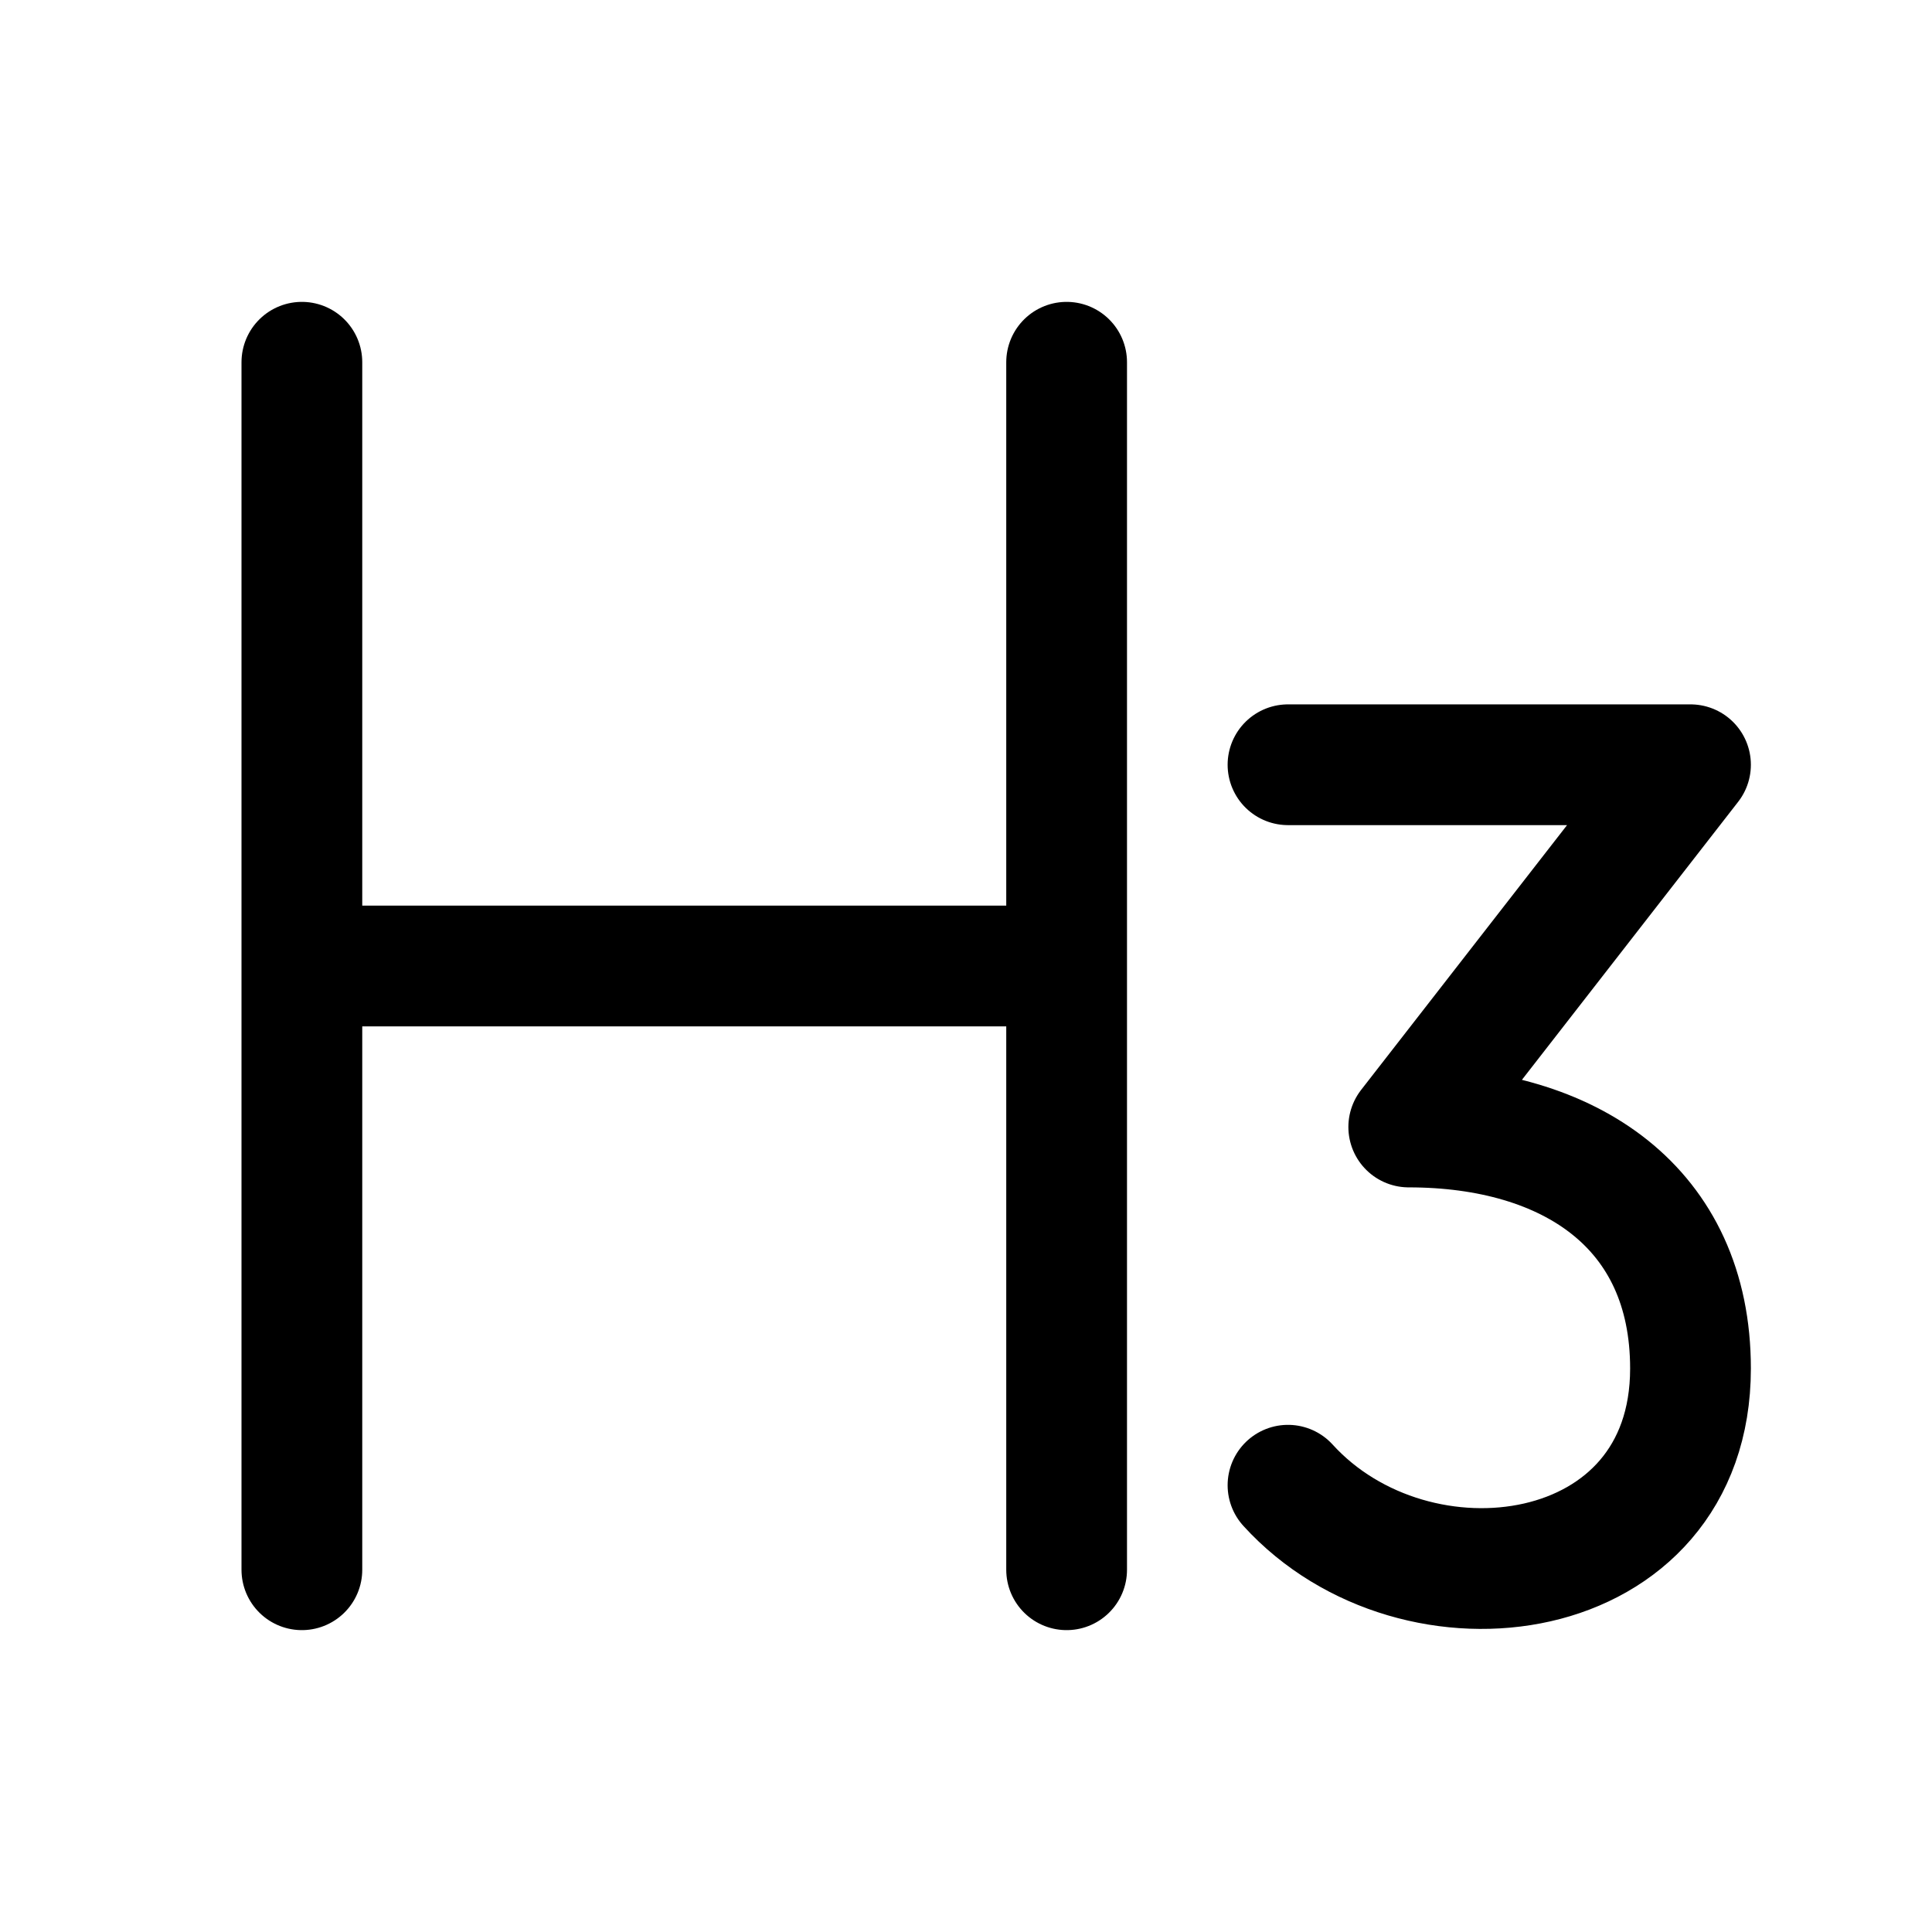
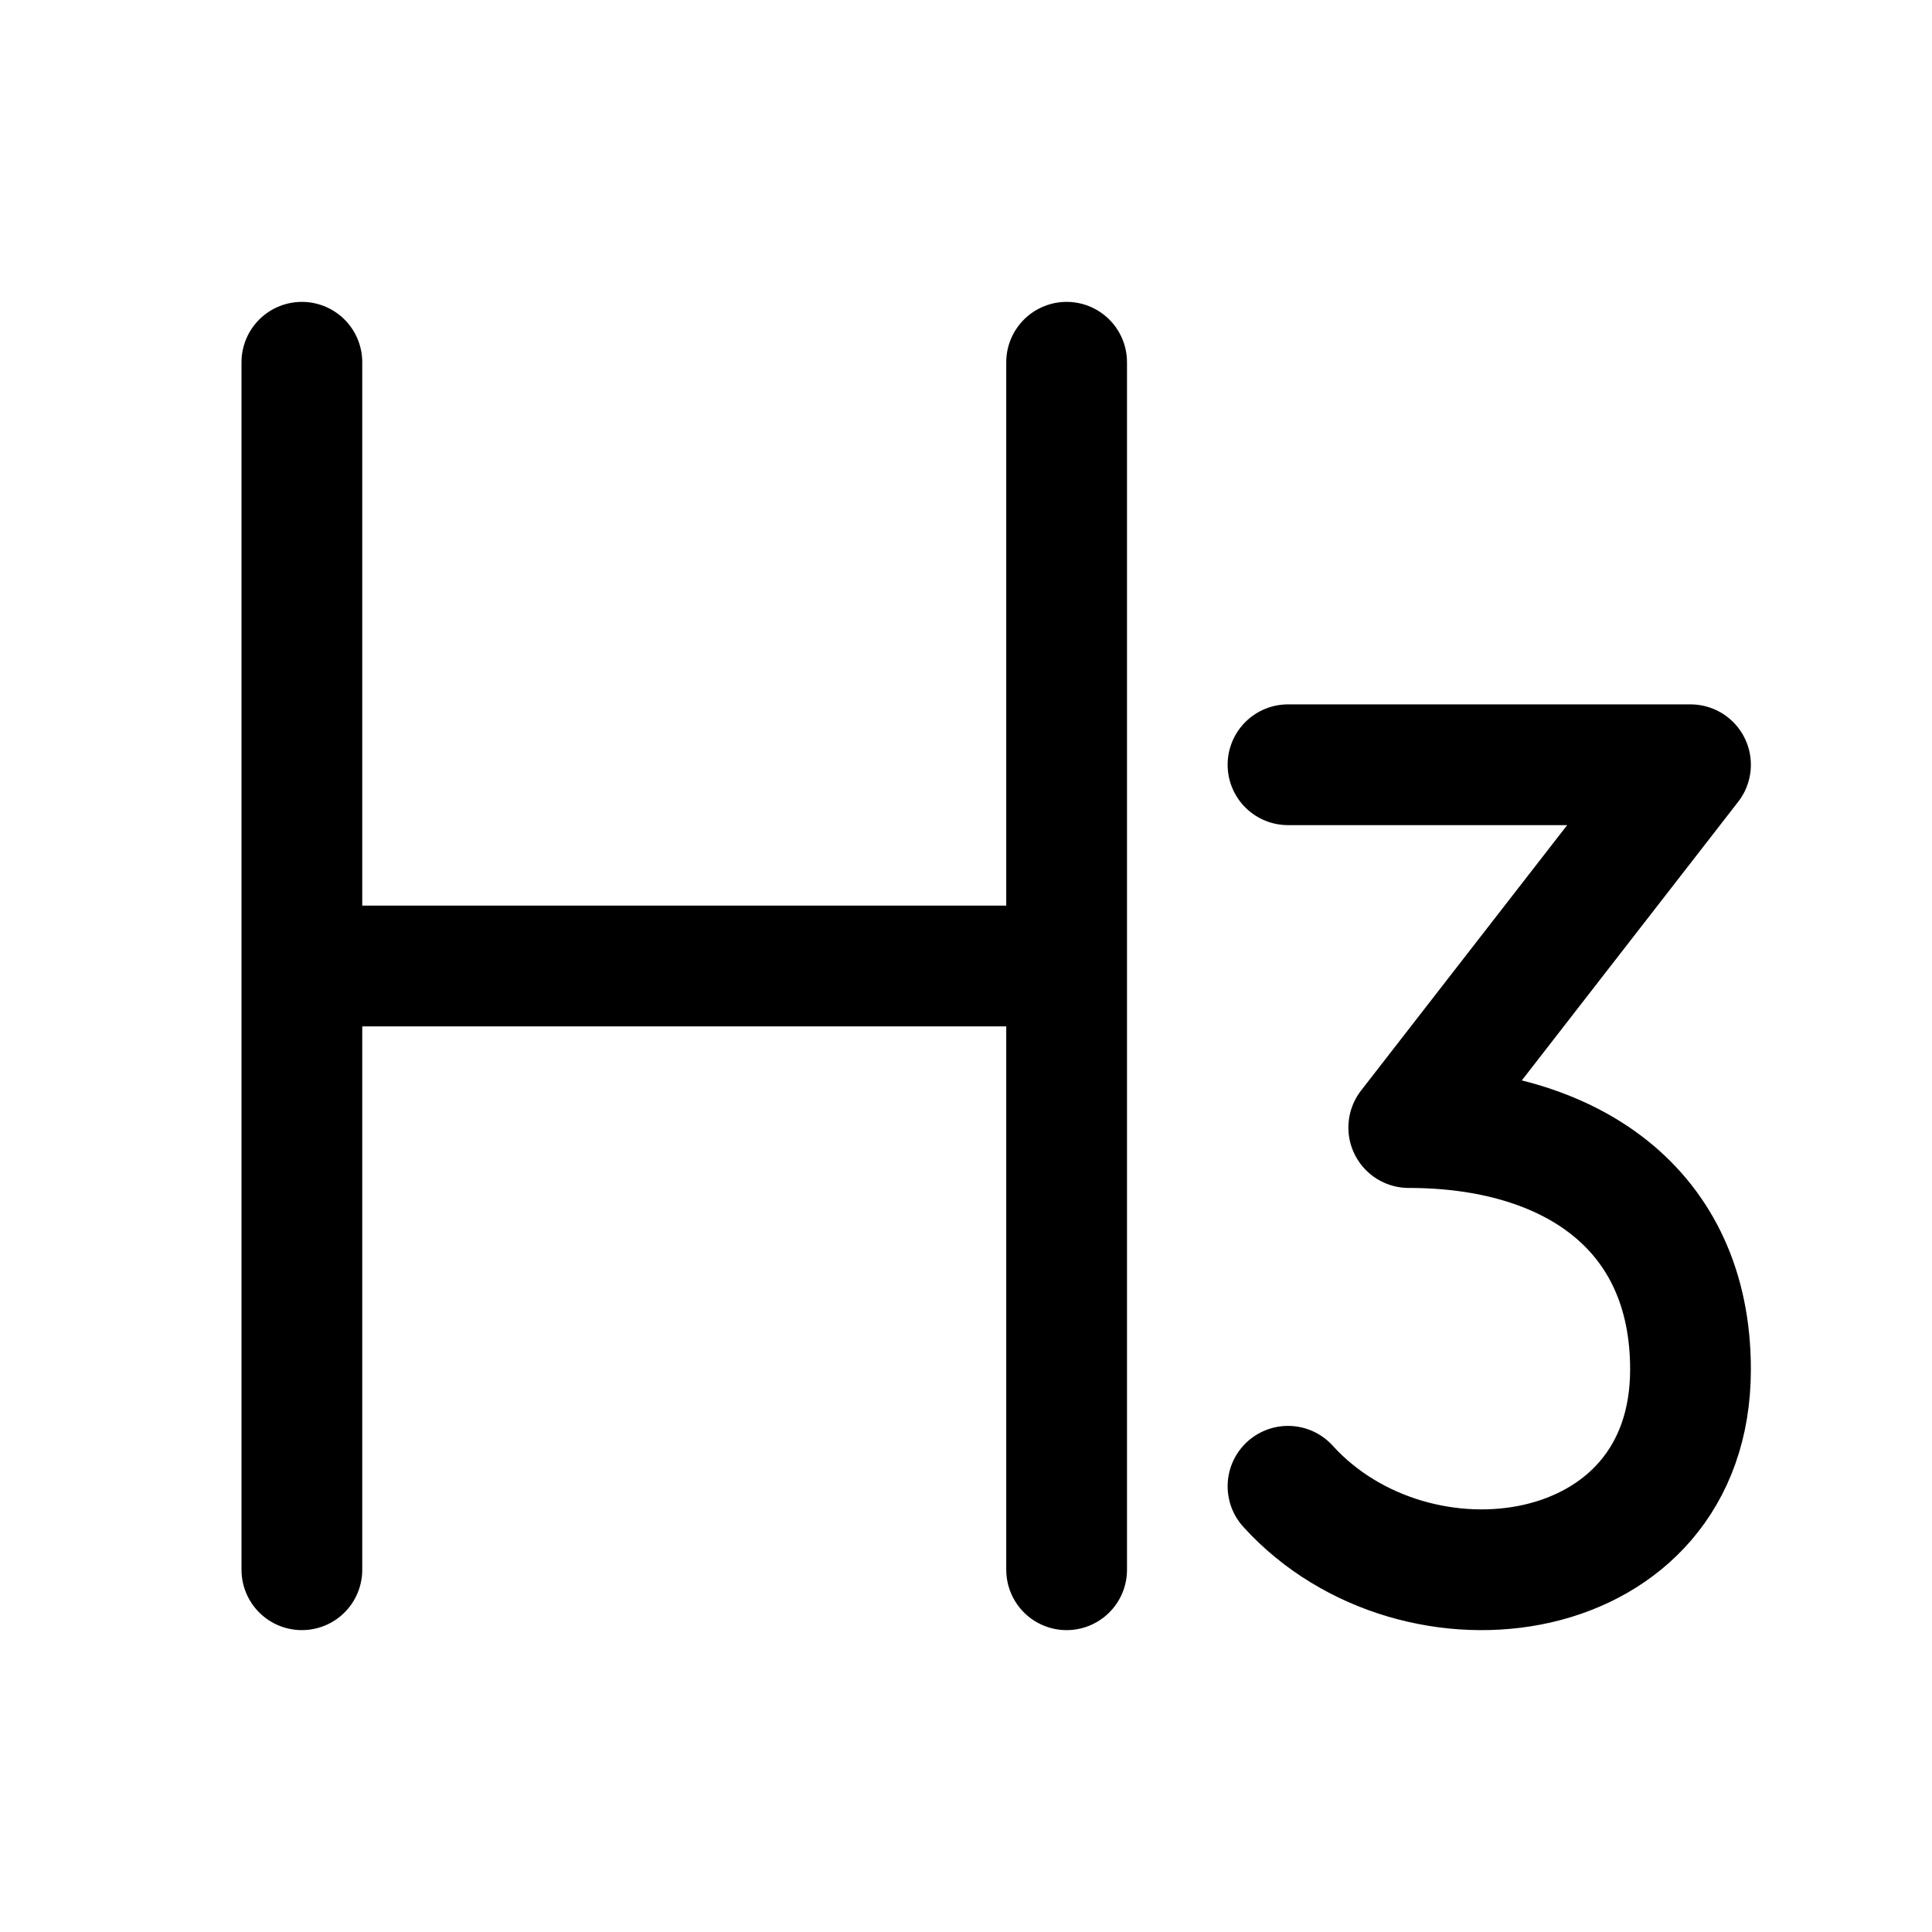
<svg xmlns="http://www.w3.org/2000/svg" width="24" height="24" fill="none" viewBox="0 0 24 24" stroke-width="1.5" stroke-linecap="round" stroke-linejoin="round" stroke="currentColor">
-   <path d="M3.75 4.5v15m9.5-15v15M3.75 12h9.5M16 9.5h5L17.5 14c2 0 3.5 1 3.5 3 0 2.74-3.408 3.2-5 1.45" />
+   <path d="M3.75 4.5v15m9.5-15v15M3.75 12h9.5M16 9.5h5l-3.5 4.507c2 0 3.5 1.001 3.5 3.004 0 2.744-3.408 3.206-5 1.452" />
</svg>
